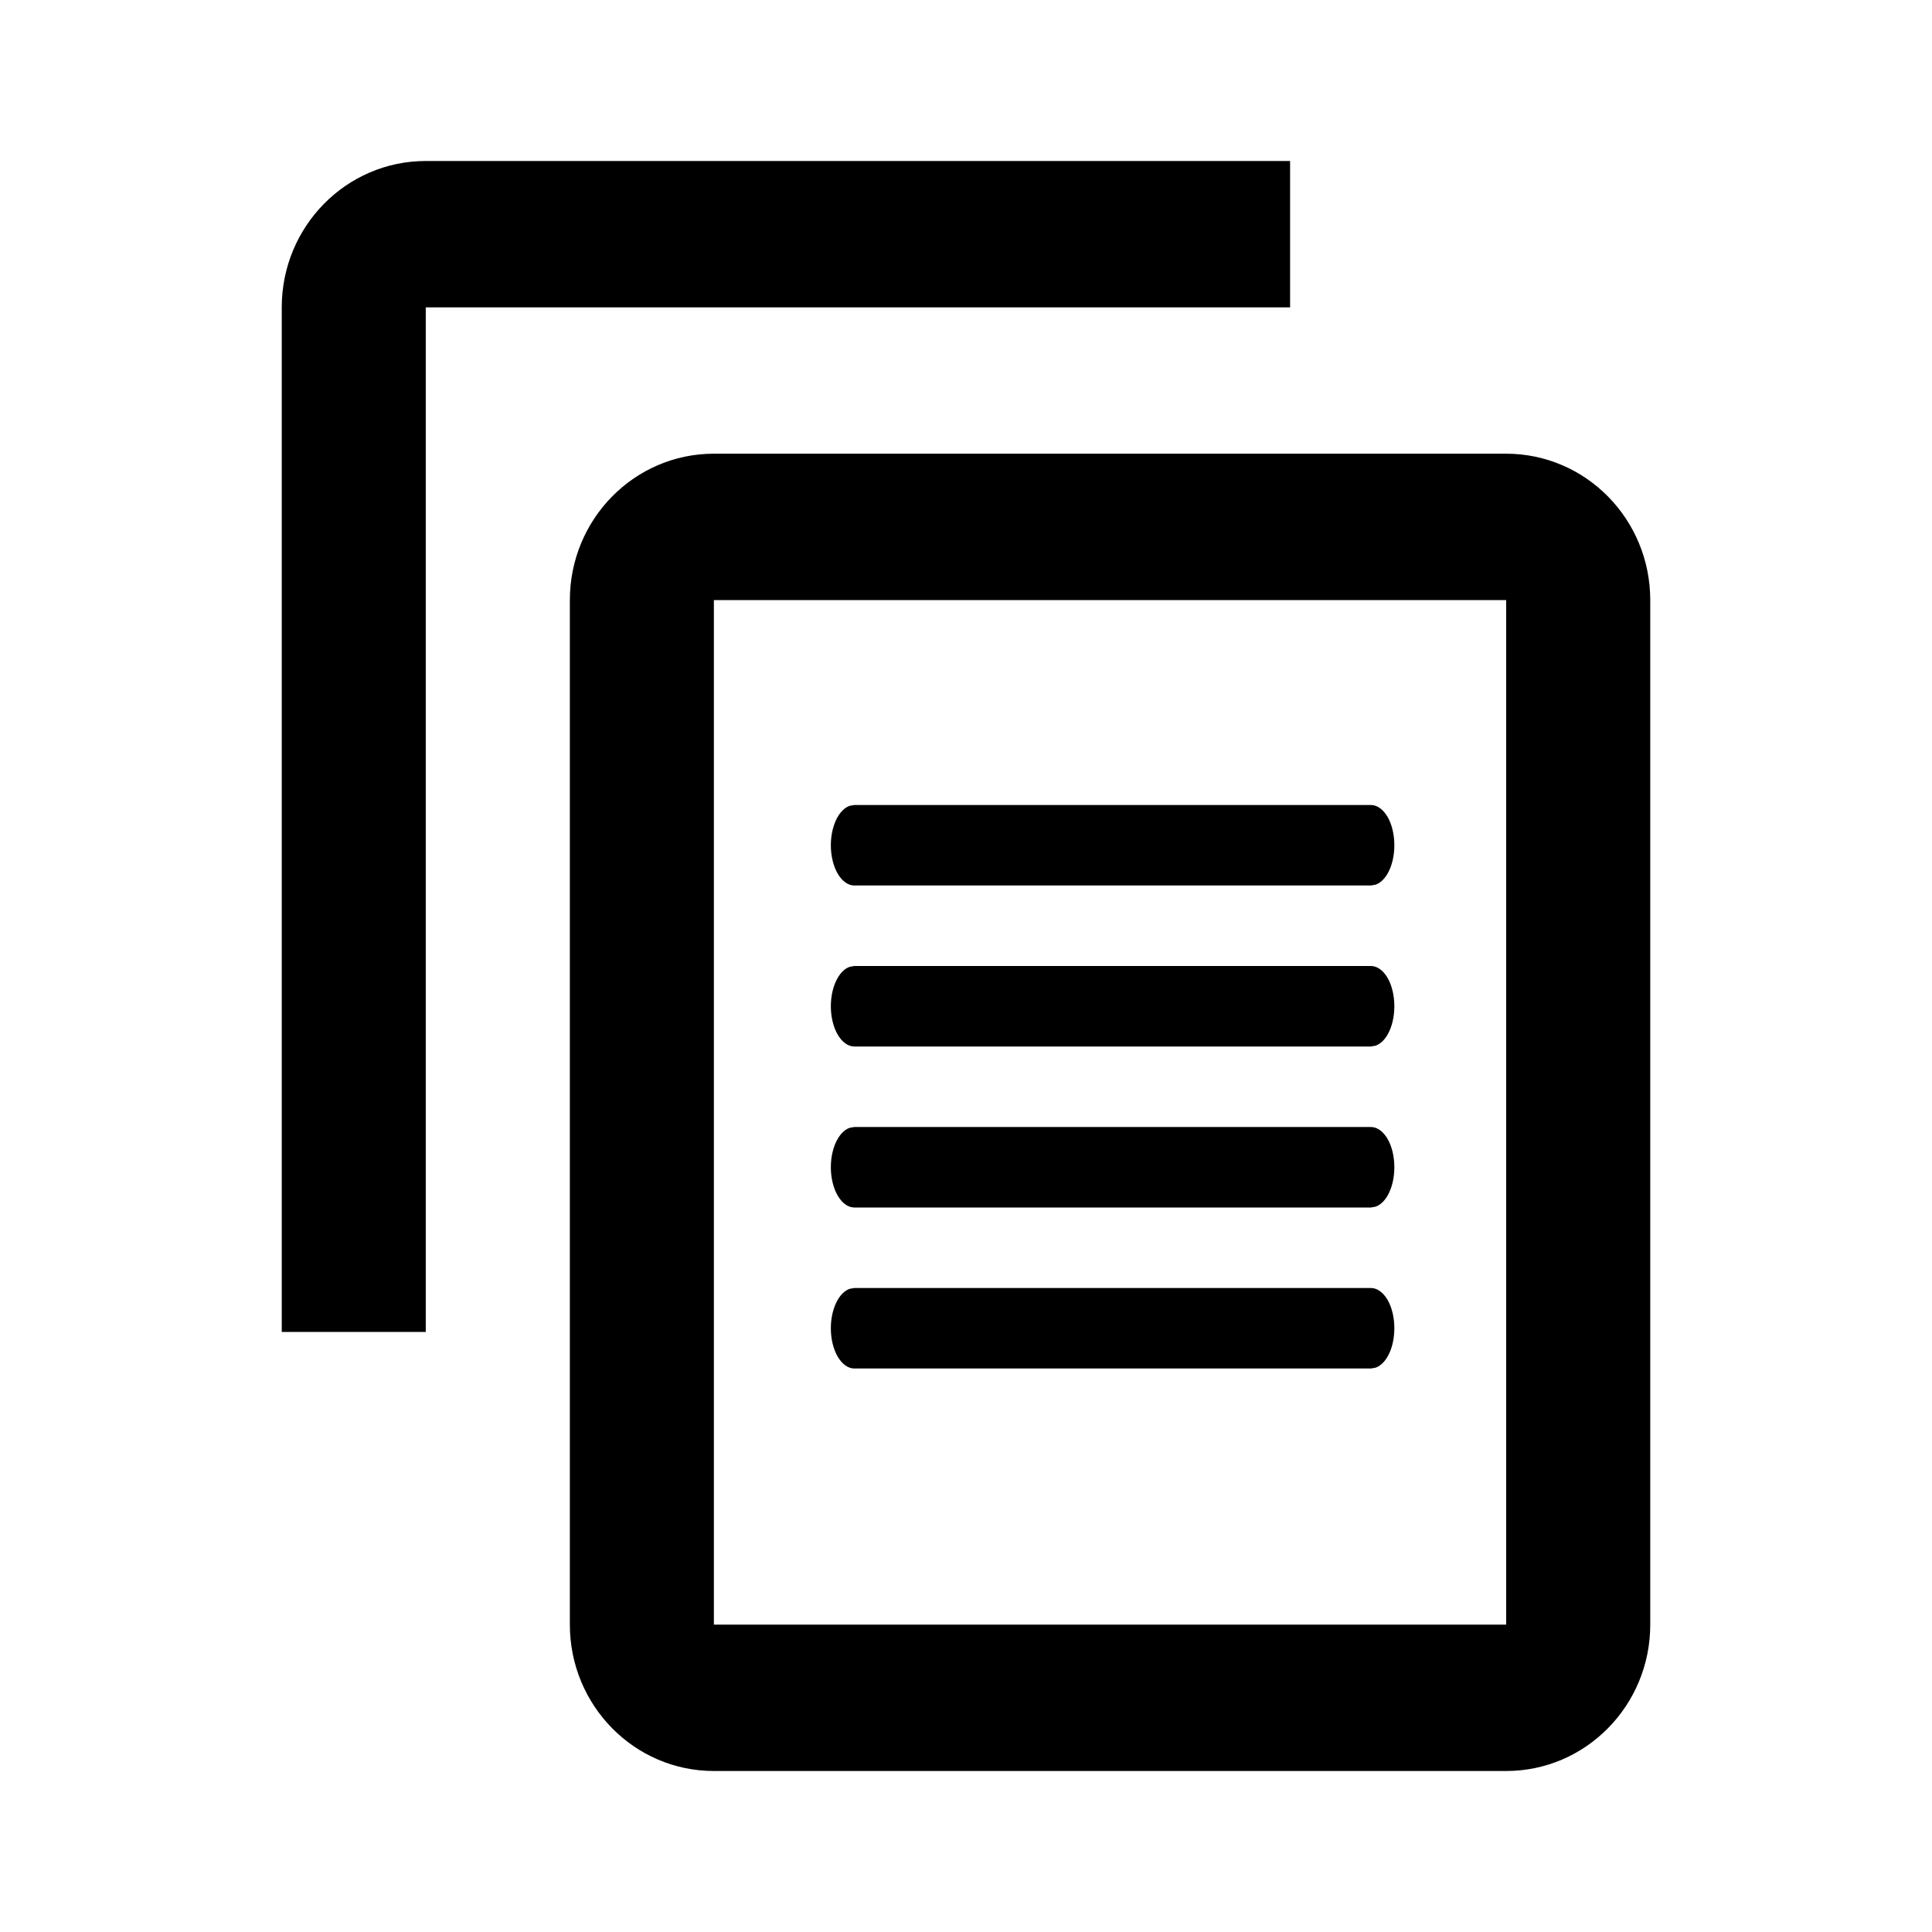
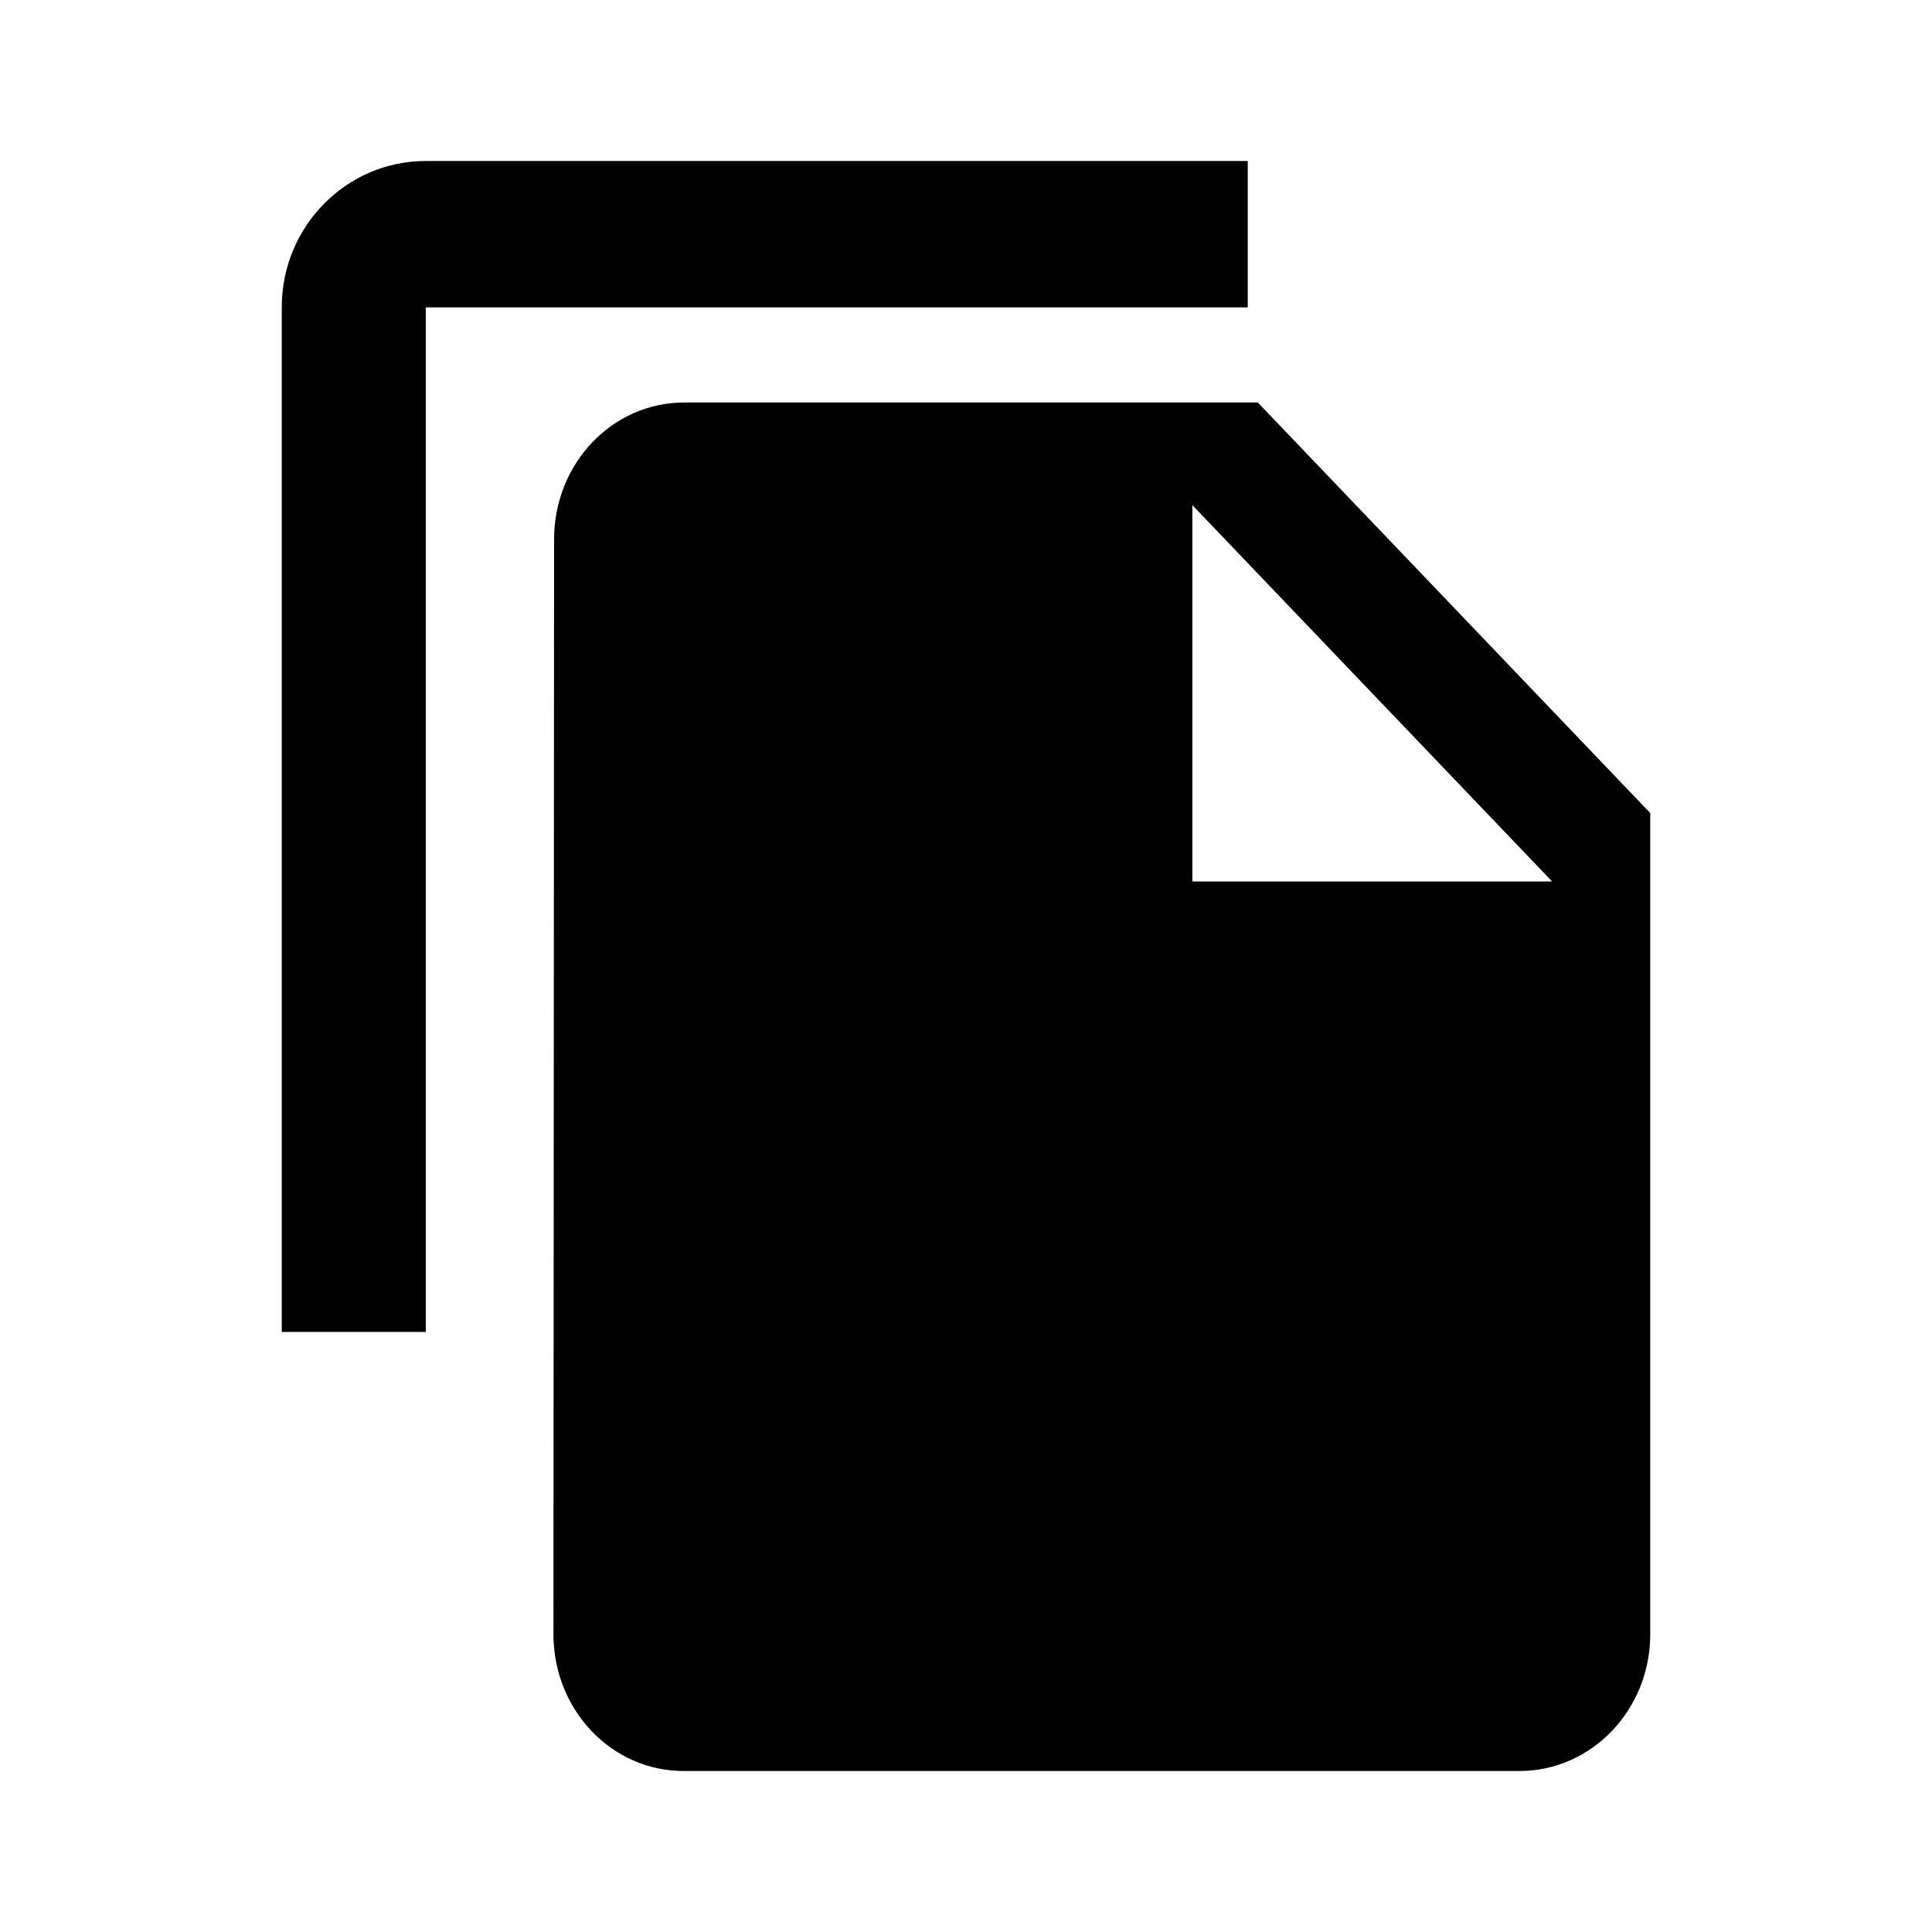
<svg xmlns="http://www.w3.org/2000/svg" width="24" height="24" viewBox="0 0 24 24">
-   <path d="M18.71,5.636 C19.699,5.636 20.5,6.45 20.5,7.455 L20.5,7.455 L20.5,20.182 C20.5,21.186 19.699,22 18.71,22 L18.71,22 L8.868,22 C7.88,22 7.079,21.186 7.079,20.182 L7.079,20.182 L7.079,7.455 C7.079,6.45 7.88,5.636 8.868,5.636 L8.868,5.636 Z M18.71,7.455 L8.868,7.455 L8.868,20.182 L18.71,20.182 L18.71,7.455 Z M17.03,16 C17.107,16 17.181,16.053 17.236,16.146 C17.291,16.24 17.321,16.367 17.321,16.5 C17.321,16.633 17.291,16.76 17.236,16.854 C17.195,16.924 17.143,16.971 17.087,16.99 L17.03,17 L10.613,17 C10.536,17 10.462,16.947 10.407,16.854 C10.352,16.76 10.321,16.633 10.321,16.5 C10.321,16.367 10.352,16.24 10.407,16.146 C10.448,16.076 10.5,16.029 10.556,16.01 L10.613,16 L17.03,16 Z M16.026,2 L16.026,3.818 L5.289,3.818 L5.289,16.546 L3.5,16.546 L3.5,3.818 C3.5,2.814 4.301,2 5.289,2 L5.289,2 L16.026,2 Z M17.03,14 C17.107,14 17.181,14.053 17.236,14.146 C17.291,14.24 17.321,14.367 17.321,14.5 C17.321,14.633 17.291,14.76 17.236,14.854 C17.195,14.924 17.143,14.971 17.087,14.99 L17.03,15 L10.613,15 C10.536,15 10.462,14.947 10.407,14.854 C10.352,14.76 10.321,14.633 10.321,14.5 C10.321,14.367 10.352,14.24 10.407,14.146 C10.448,14.076 10.5,14.029 10.556,14.01 L10.613,14 L17.03,14 Z M17.03,12 C17.107,12 17.181,12.053 17.236,12.146 C17.291,12.24 17.321,12.367 17.321,12.5 C17.321,12.633 17.291,12.76 17.236,12.854 C17.195,12.924 17.143,12.971 17.087,12.99 L17.03,13 L10.613,13 C10.536,13 10.462,12.947 10.407,12.854 C10.352,12.76 10.321,12.633 10.321,12.5 C10.321,12.367 10.352,12.24 10.407,12.146 C10.448,12.076 10.5,12.029 10.556,12.01 L10.613,12 L17.03,12 Z M17.03,10 C17.107,10 17.181,10.053 17.236,10.146 C17.291,10.24 17.321,10.367 17.321,10.5 C17.321,10.633 17.291,10.76 17.236,10.854 C17.195,10.924 17.143,10.971 17.087,10.99 L17.03,11 L10.613,11 C10.536,11 10.462,10.947 10.407,10.854 C10.352,10.76 10.321,10.633 10.321,10.5 C10.321,10.367 10.352,10.24 10.407,10.146 C10.448,10.076 10.5,10.029 10.556,10.01 L10.613,10 L17.03,10 Z" />
+   <path d="M15.625,5 L20.5,10.1 L20.5,20.3 C20.5,21.239 19.773,22 18.875,22 L18.875,22 L8.492,22 C7.594,22 6.875,21.239 6.875,20.3 L6.875,20.3 L6.883,6.7 C6.883,5.761 7.602,5 8.5,5 L8.5,5 L15.625,5 Z M15.5,2 L15.5,3.818 L5.289,3.818 L5.289,16.546 L3.5,16.546 L3.5,3.818 C3.5,2.814 4.301,2 5.289,2 L5.289,2 L15.5,2 Z M14.812,6.275 L14.812,10.95 L19.281,10.95 L14.812,6.275 Z" />
</svg>
